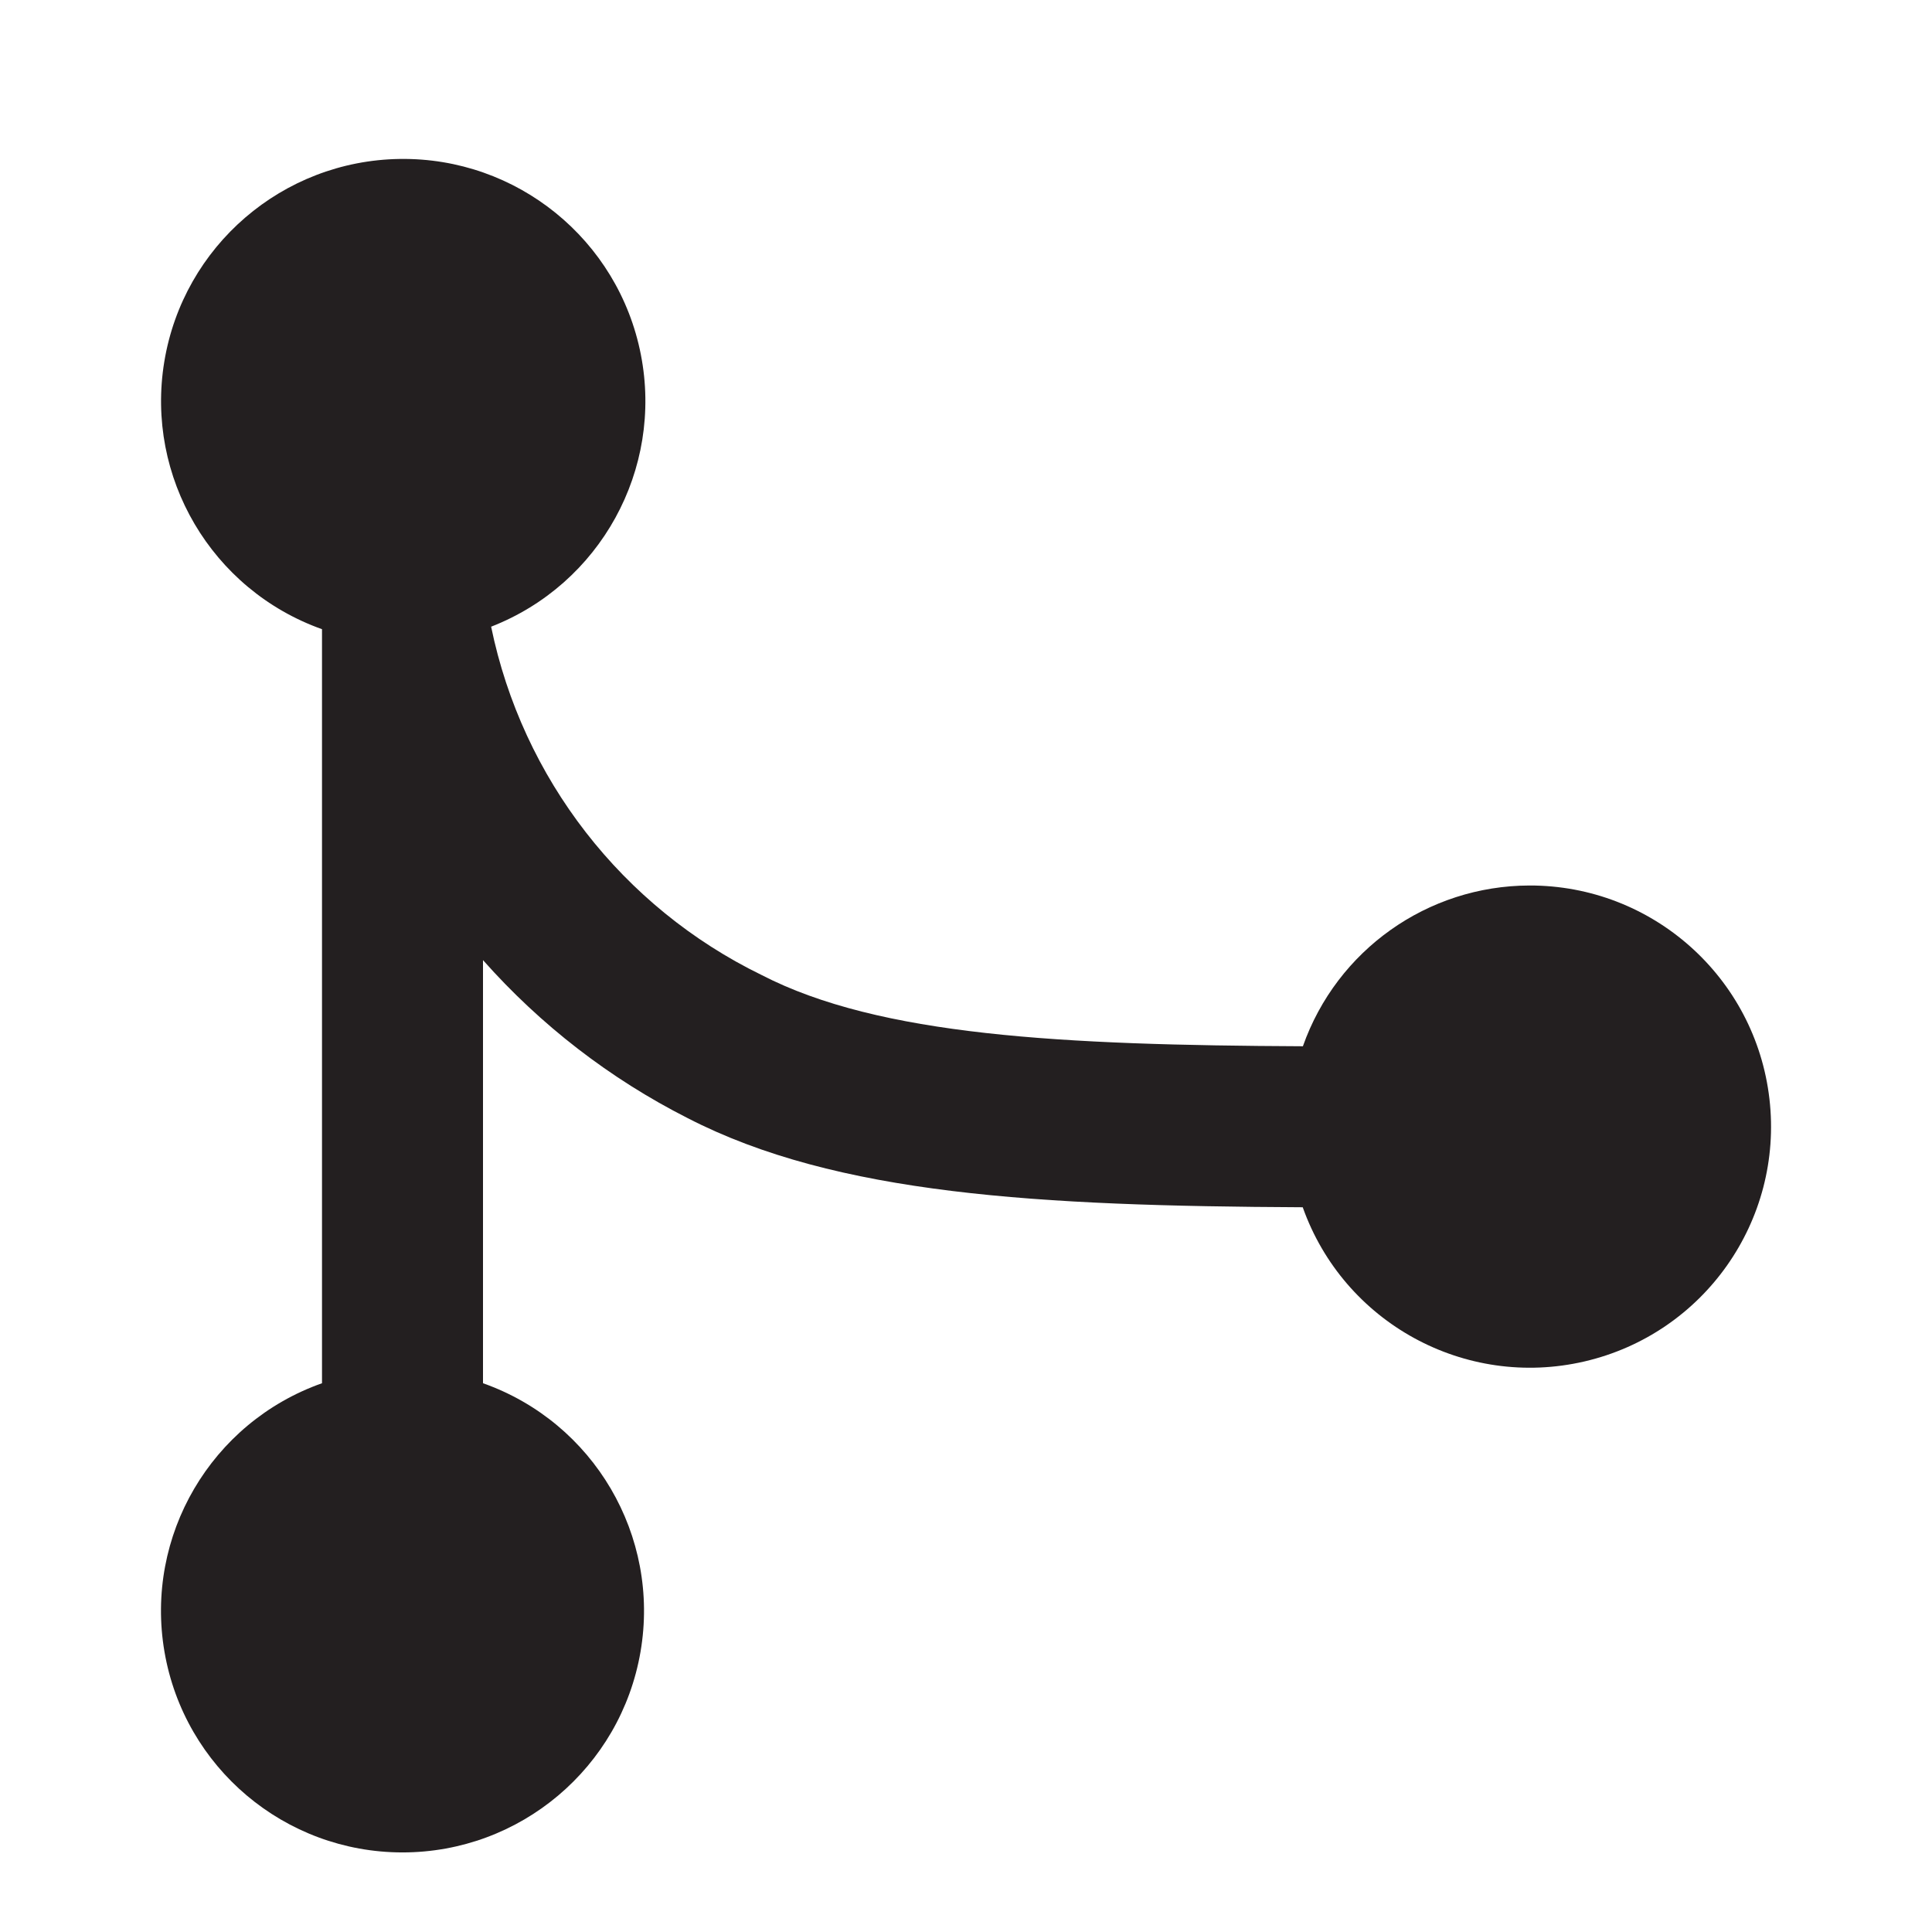
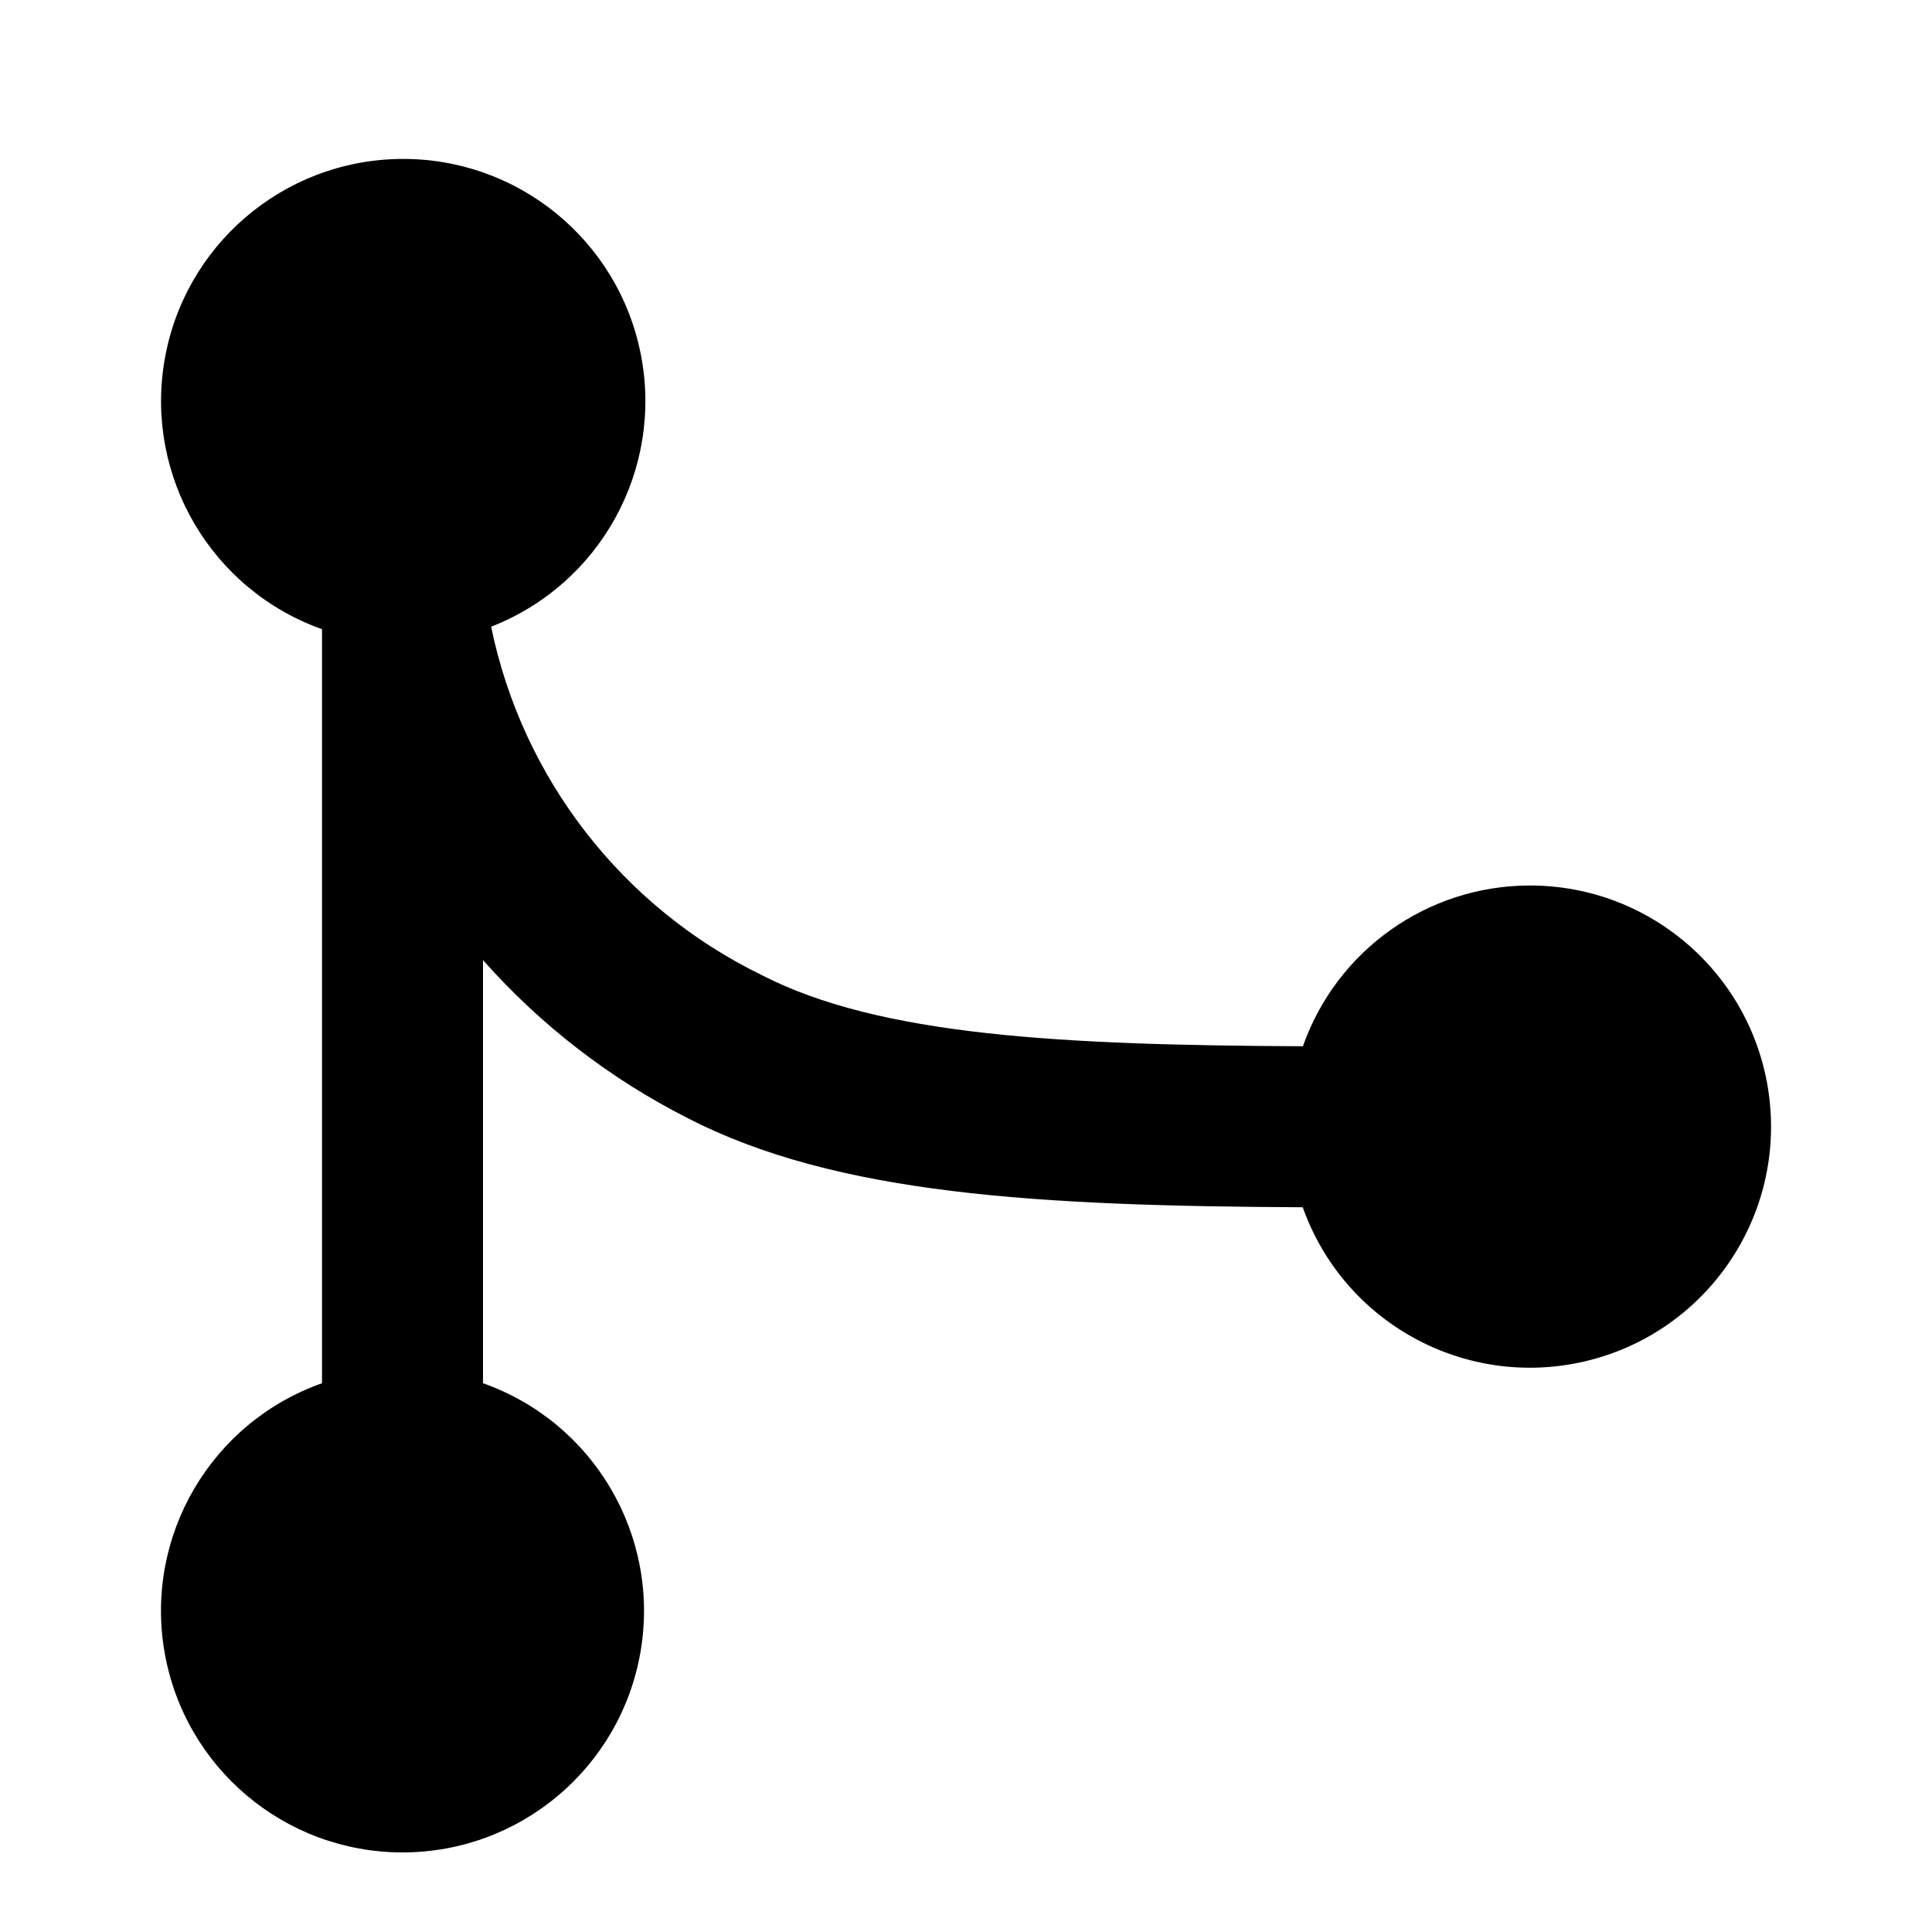
<svg xmlns="http://www.w3.org/2000/svg" viewBox="0 0 24 24">
-   <defs>
-     <style>.cls-1{fill:#231f20;}</style>
-   </defs>
  <g id="EOS_Icon" data-name="EOS Icon">
-     <path class="cls-1" d="M19,11a2.991,2.991,0,0,0-2.815,1.997c-2.995-.014-5.26-.129-6.726-.886A6.205,6.205,0,0,1,6.101,7.785,3.008,3.008,0,1,0,4,7.816v9.367a3,3,0,1,0,2,0V11.927a8.579,8.579,0,0,0,2.541,1.962c1.847.953,4.36,1.092,7.642,1.108A2.995,2.995,0,1,0,19,11Z" />
+     <path d="M19,11a2.991,2.991,0,0,0-2.815,1.997c-2.995-.014-5.26-.129-6.726-.886A6.205,6.205,0,0,1,6.101,7.785,3.008,3.008,0,1,0,4,7.816v9.367a3,3,0,1,0,2,0V11.927a8.579,8.579,0,0,0,2.541,1.962c1.847.953,4.36,1.092,7.642,1.108A2.995,2.995,0,1,0,19,11Z" />
  </g>
</svg>
